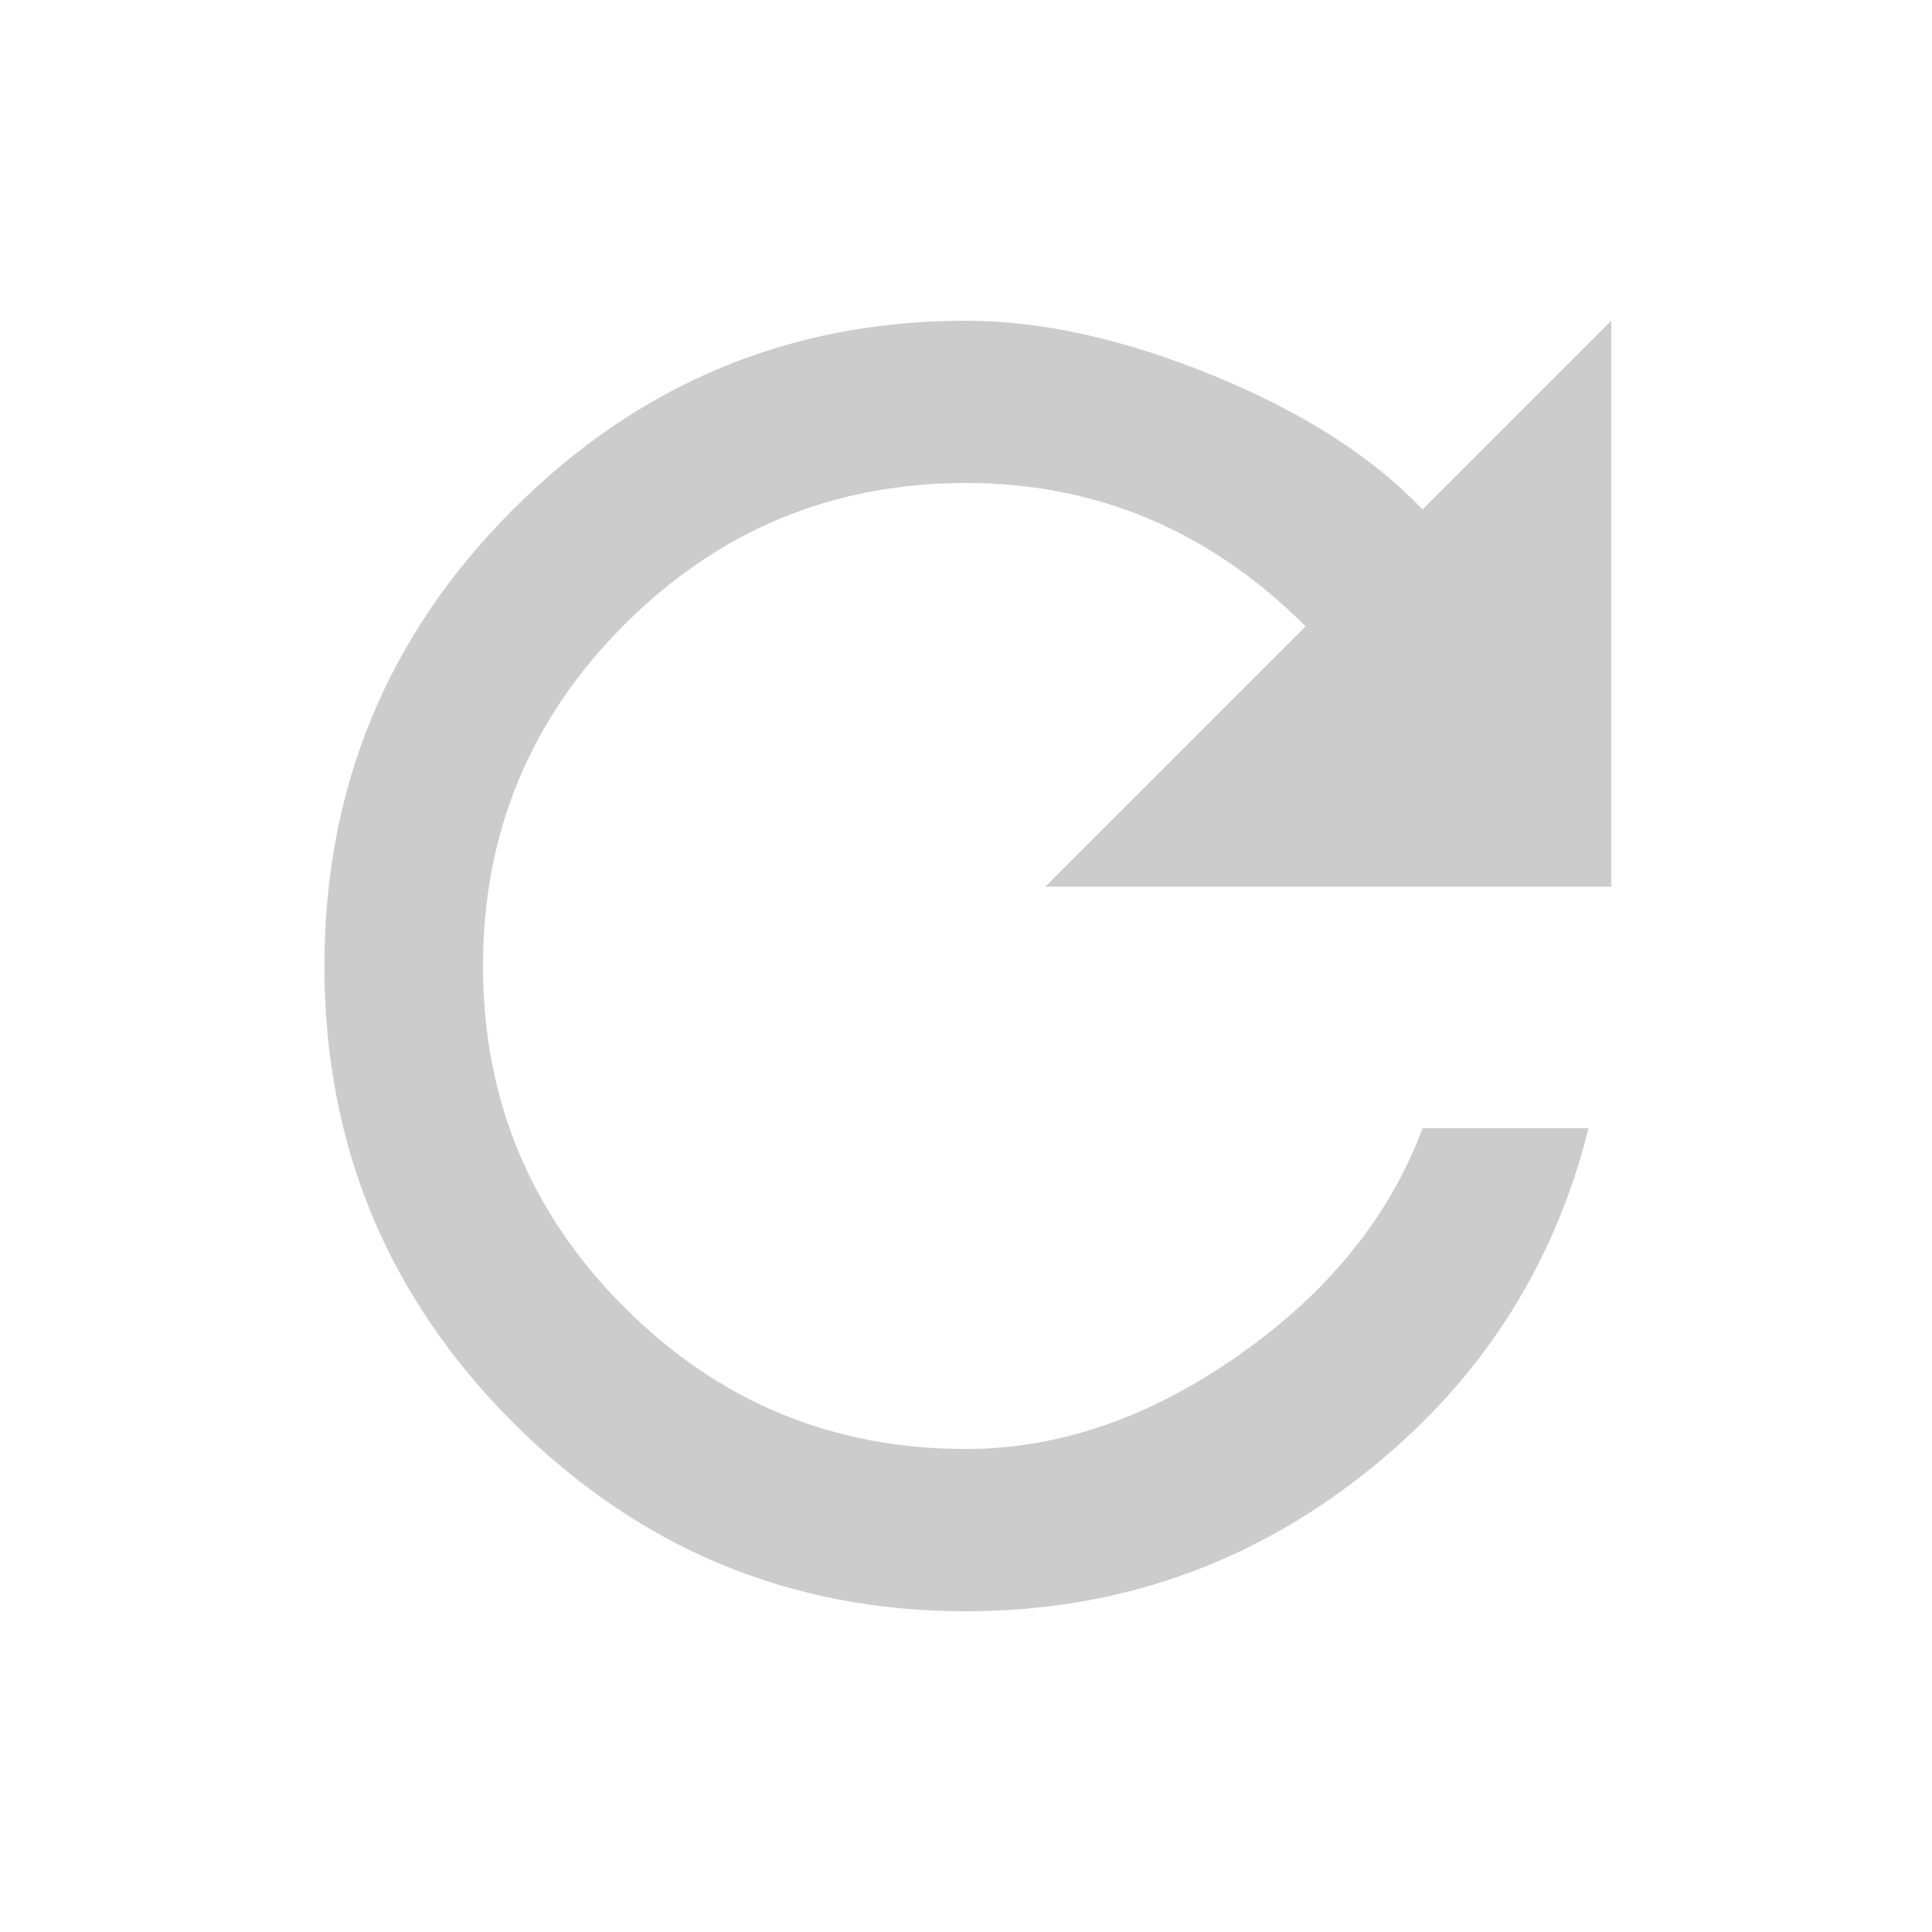
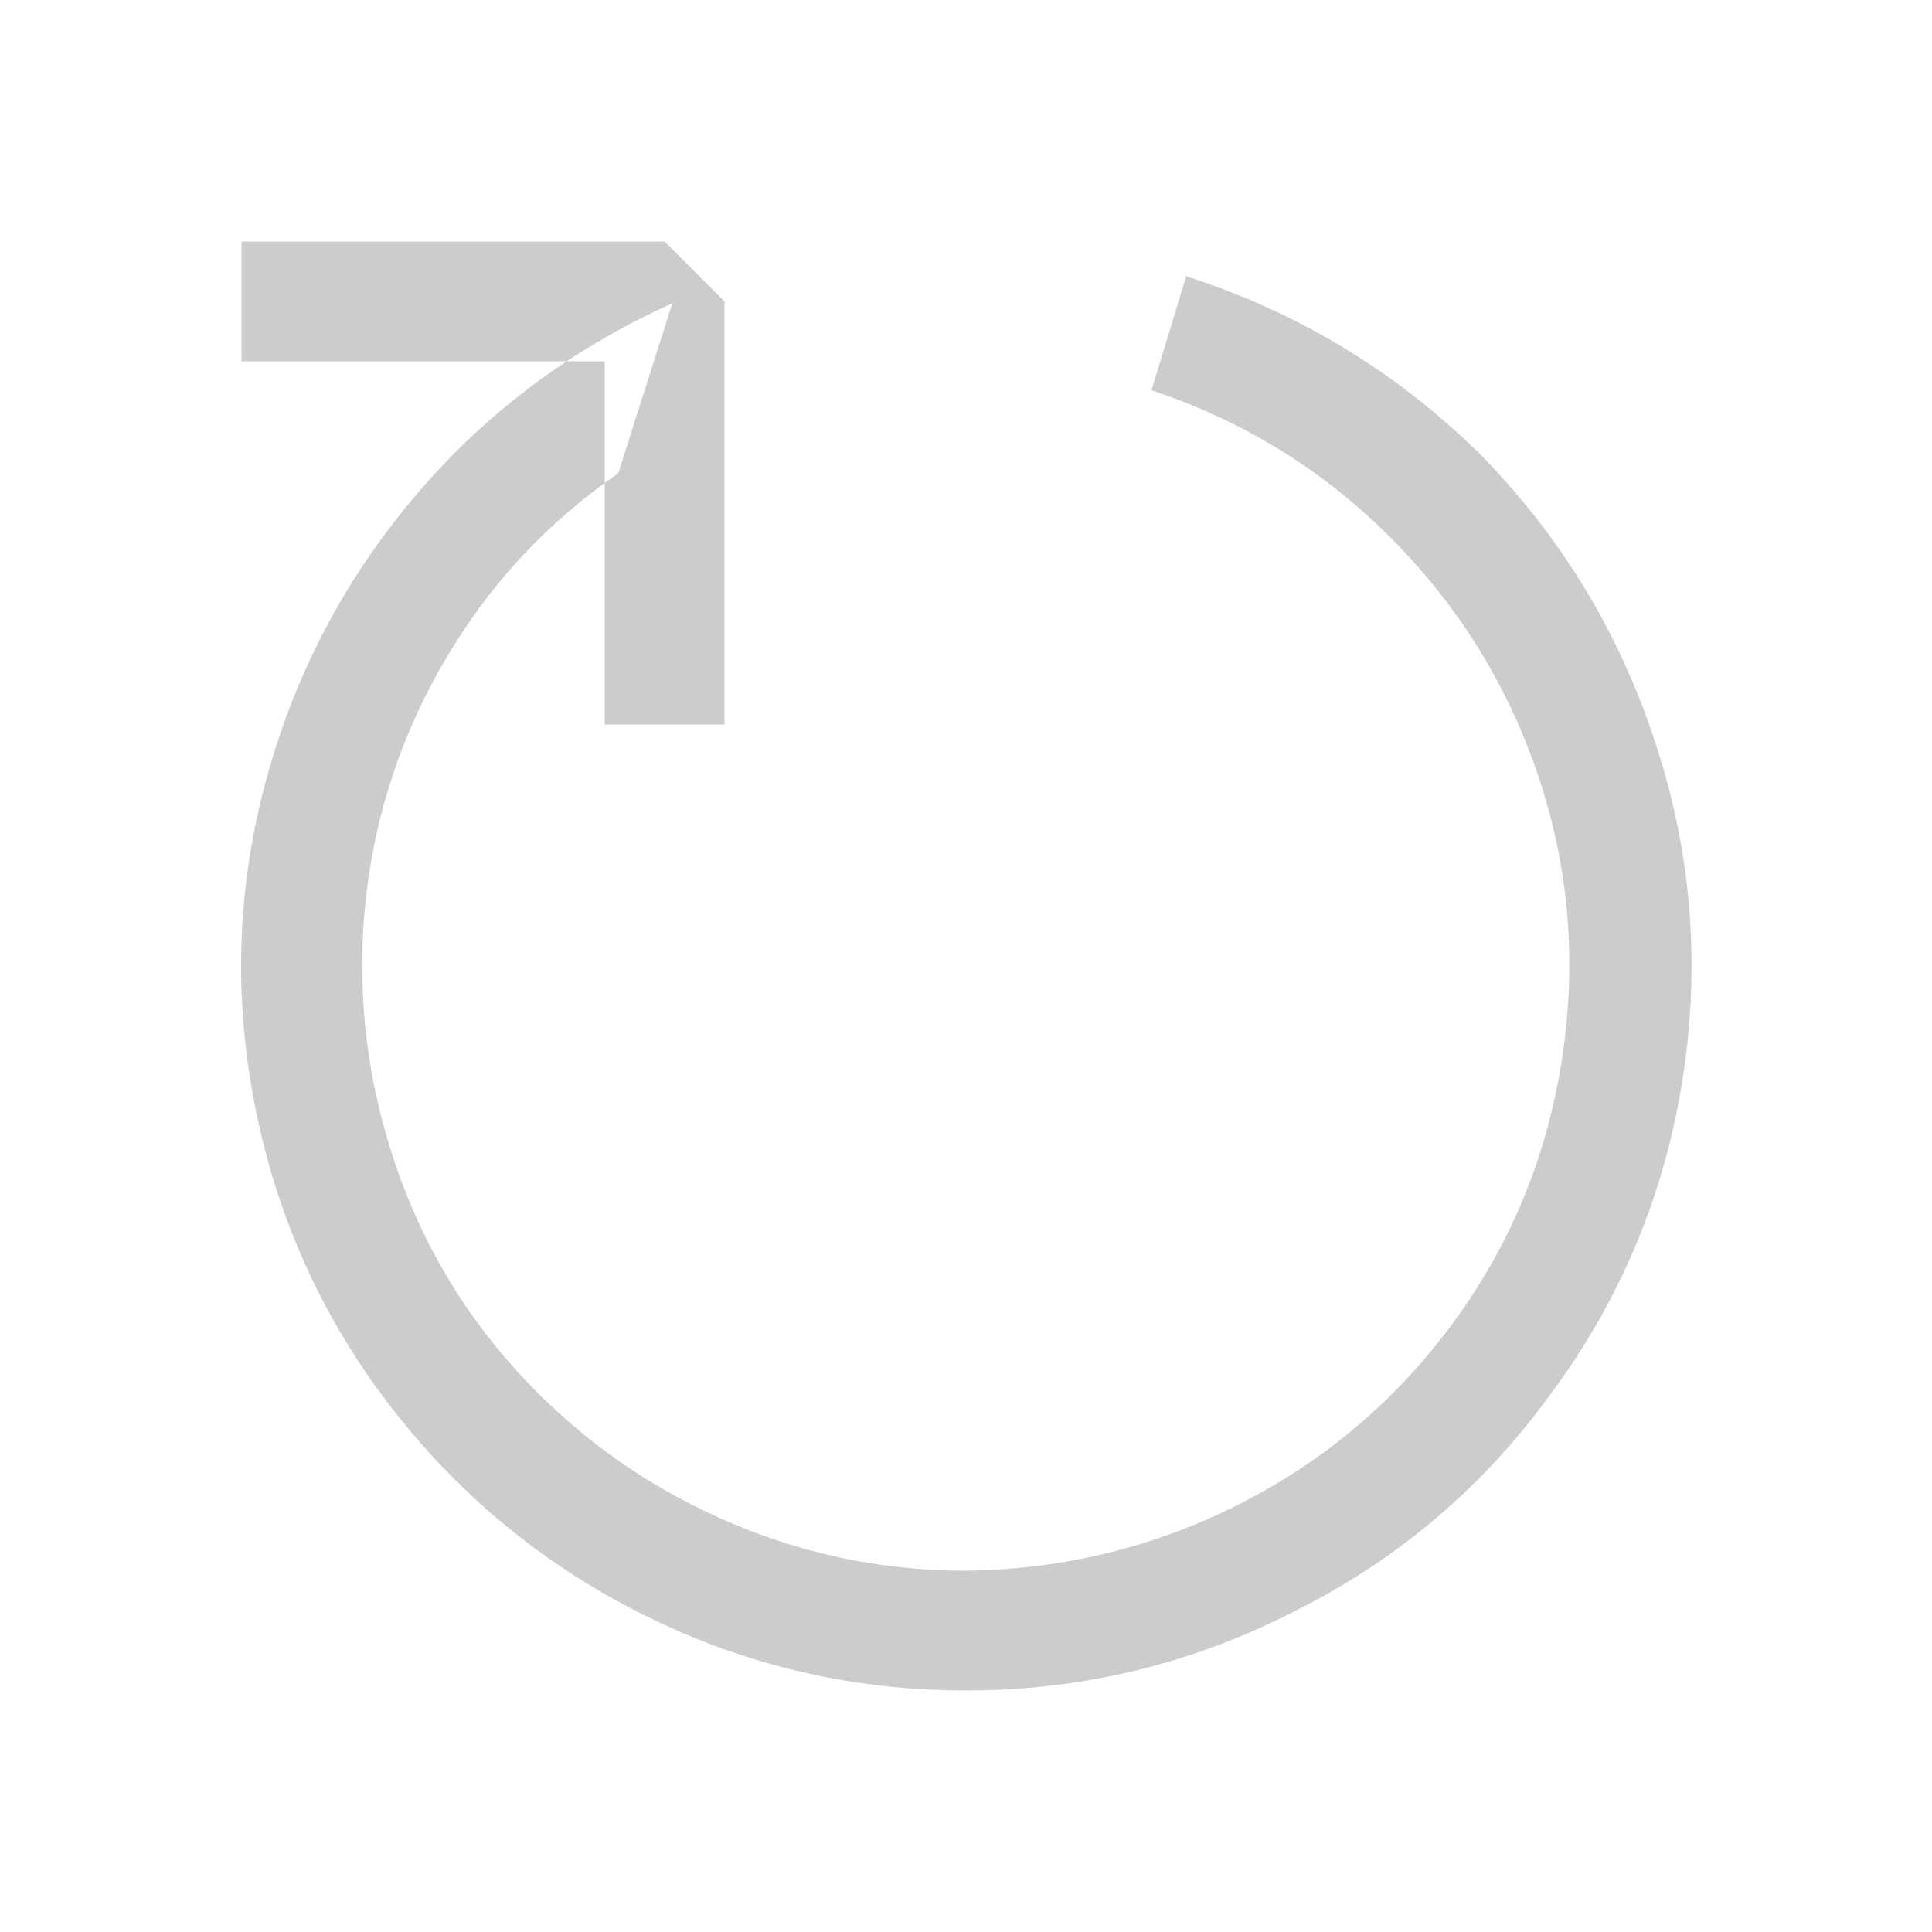
- <svg xmlns="http://www.w3.org/2000/svg" version="1.1" width="24" height="24" viewBox="0 0 24 24">
-   <path fill="#ccc" d="M17.672 6.328l2.344-2.344v7.031h-7.031l3.234-3.234q-1.781-1.781-4.219-1.781-2.484 0-4.242 1.758t-1.758 4.242 1.758 4.242 4.242 1.758q1.734 0 3.398-1.172t2.273-2.813h2.063q-0.656 2.625-2.813 4.313t-4.922 1.688q-3.281 0-5.625-2.344t-2.344-5.672 2.344-5.672 5.625-2.344q1.406 0 3.070 0.68t2.602 1.664z" />
+ <svg xmlns="http://www.w3.org/2000/svg" version="1.1" width="44" height="44" viewBox="0 0 44 44">
+   <path fill="#ccc" d="M15.312 6.908q-3.52 1.584-5.94 4.488t-3.366 6.578-0.154 7.436 3.146 6.754 5.764 4.664 7.238 1.672q4.004 0 7.568-1.848 3.476-1.76 5.764-4.928 2.376-3.212 2.992-7.172t-0.66-7.744q-1.232-3.696-3.96-6.468-2.86-2.816-6.688-4.048l-0.792 2.596q3.168 1.056 5.478 3.388t3.344 5.434 0.528 6.402-2.442 5.962-4.862 4.158-6.27 1.54q-2.948 0-5.632-1.21t-4.642-3.388-2.838-5.016-0.55-5.742 1.826-5.434 3.916-4.202zM13.772 8.228h-8.272v-2.728h9.636l1.364 1.364v9.636h-2.728v-8.272z" />
</svg>
